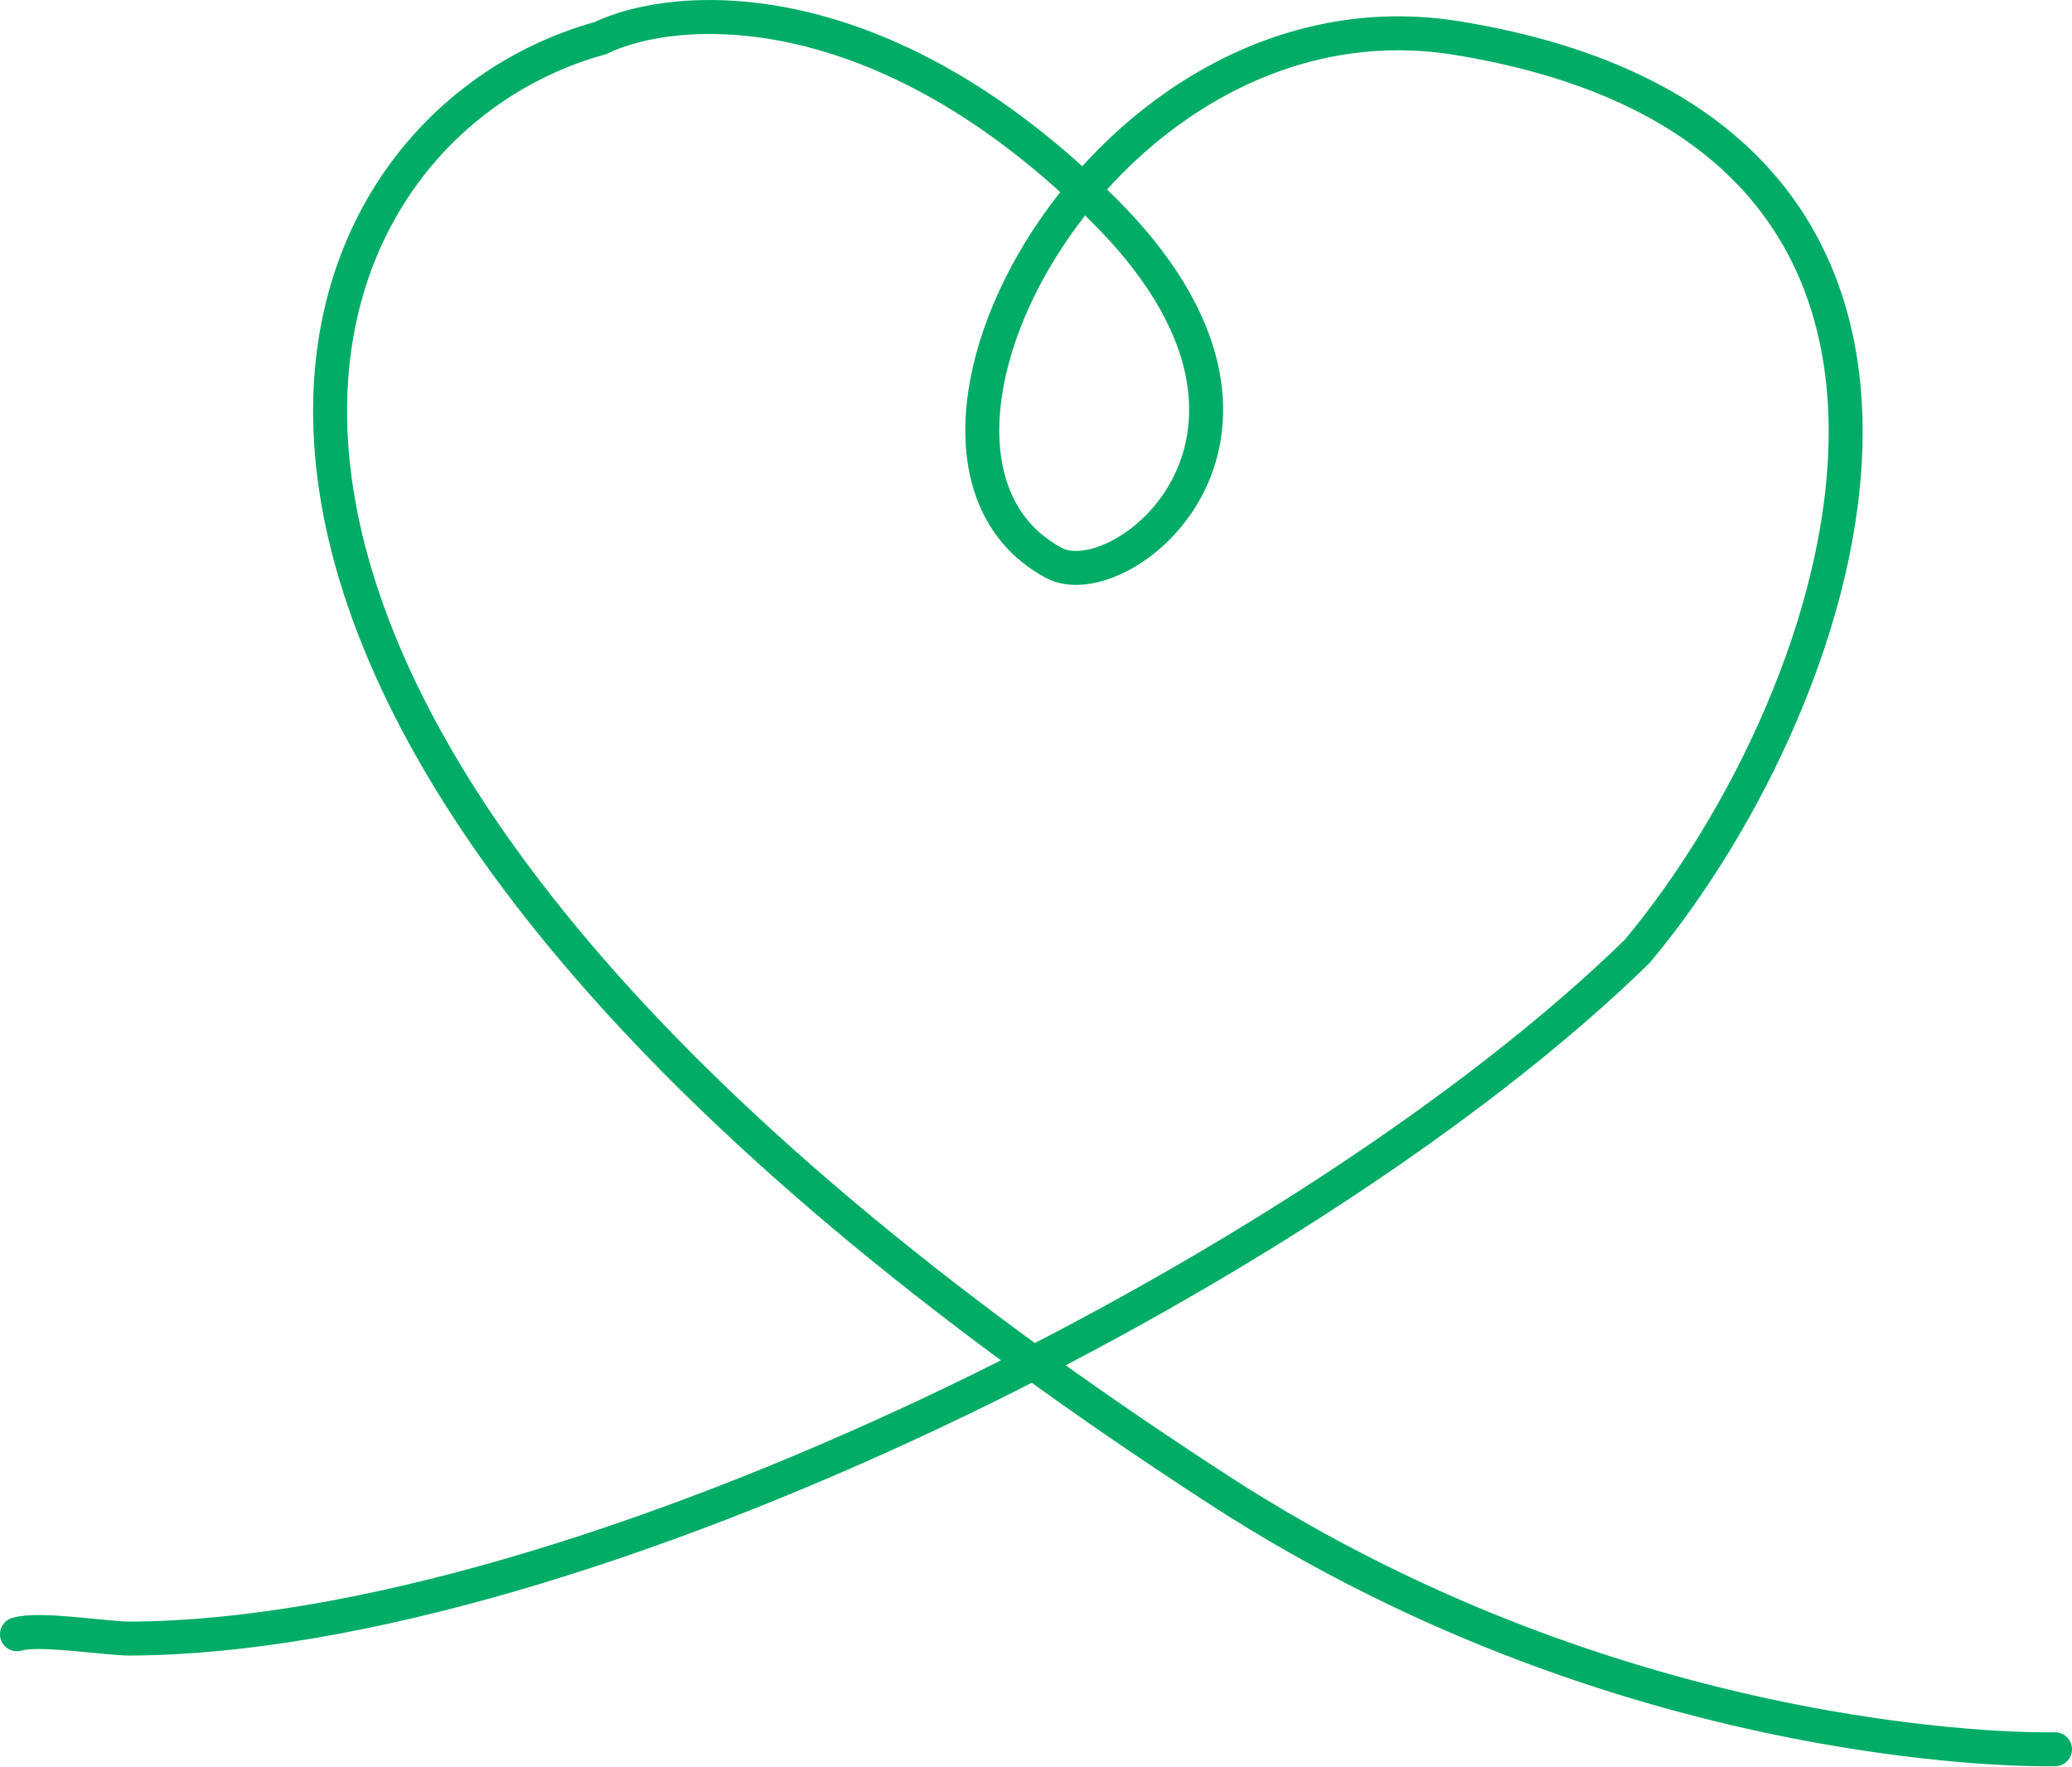
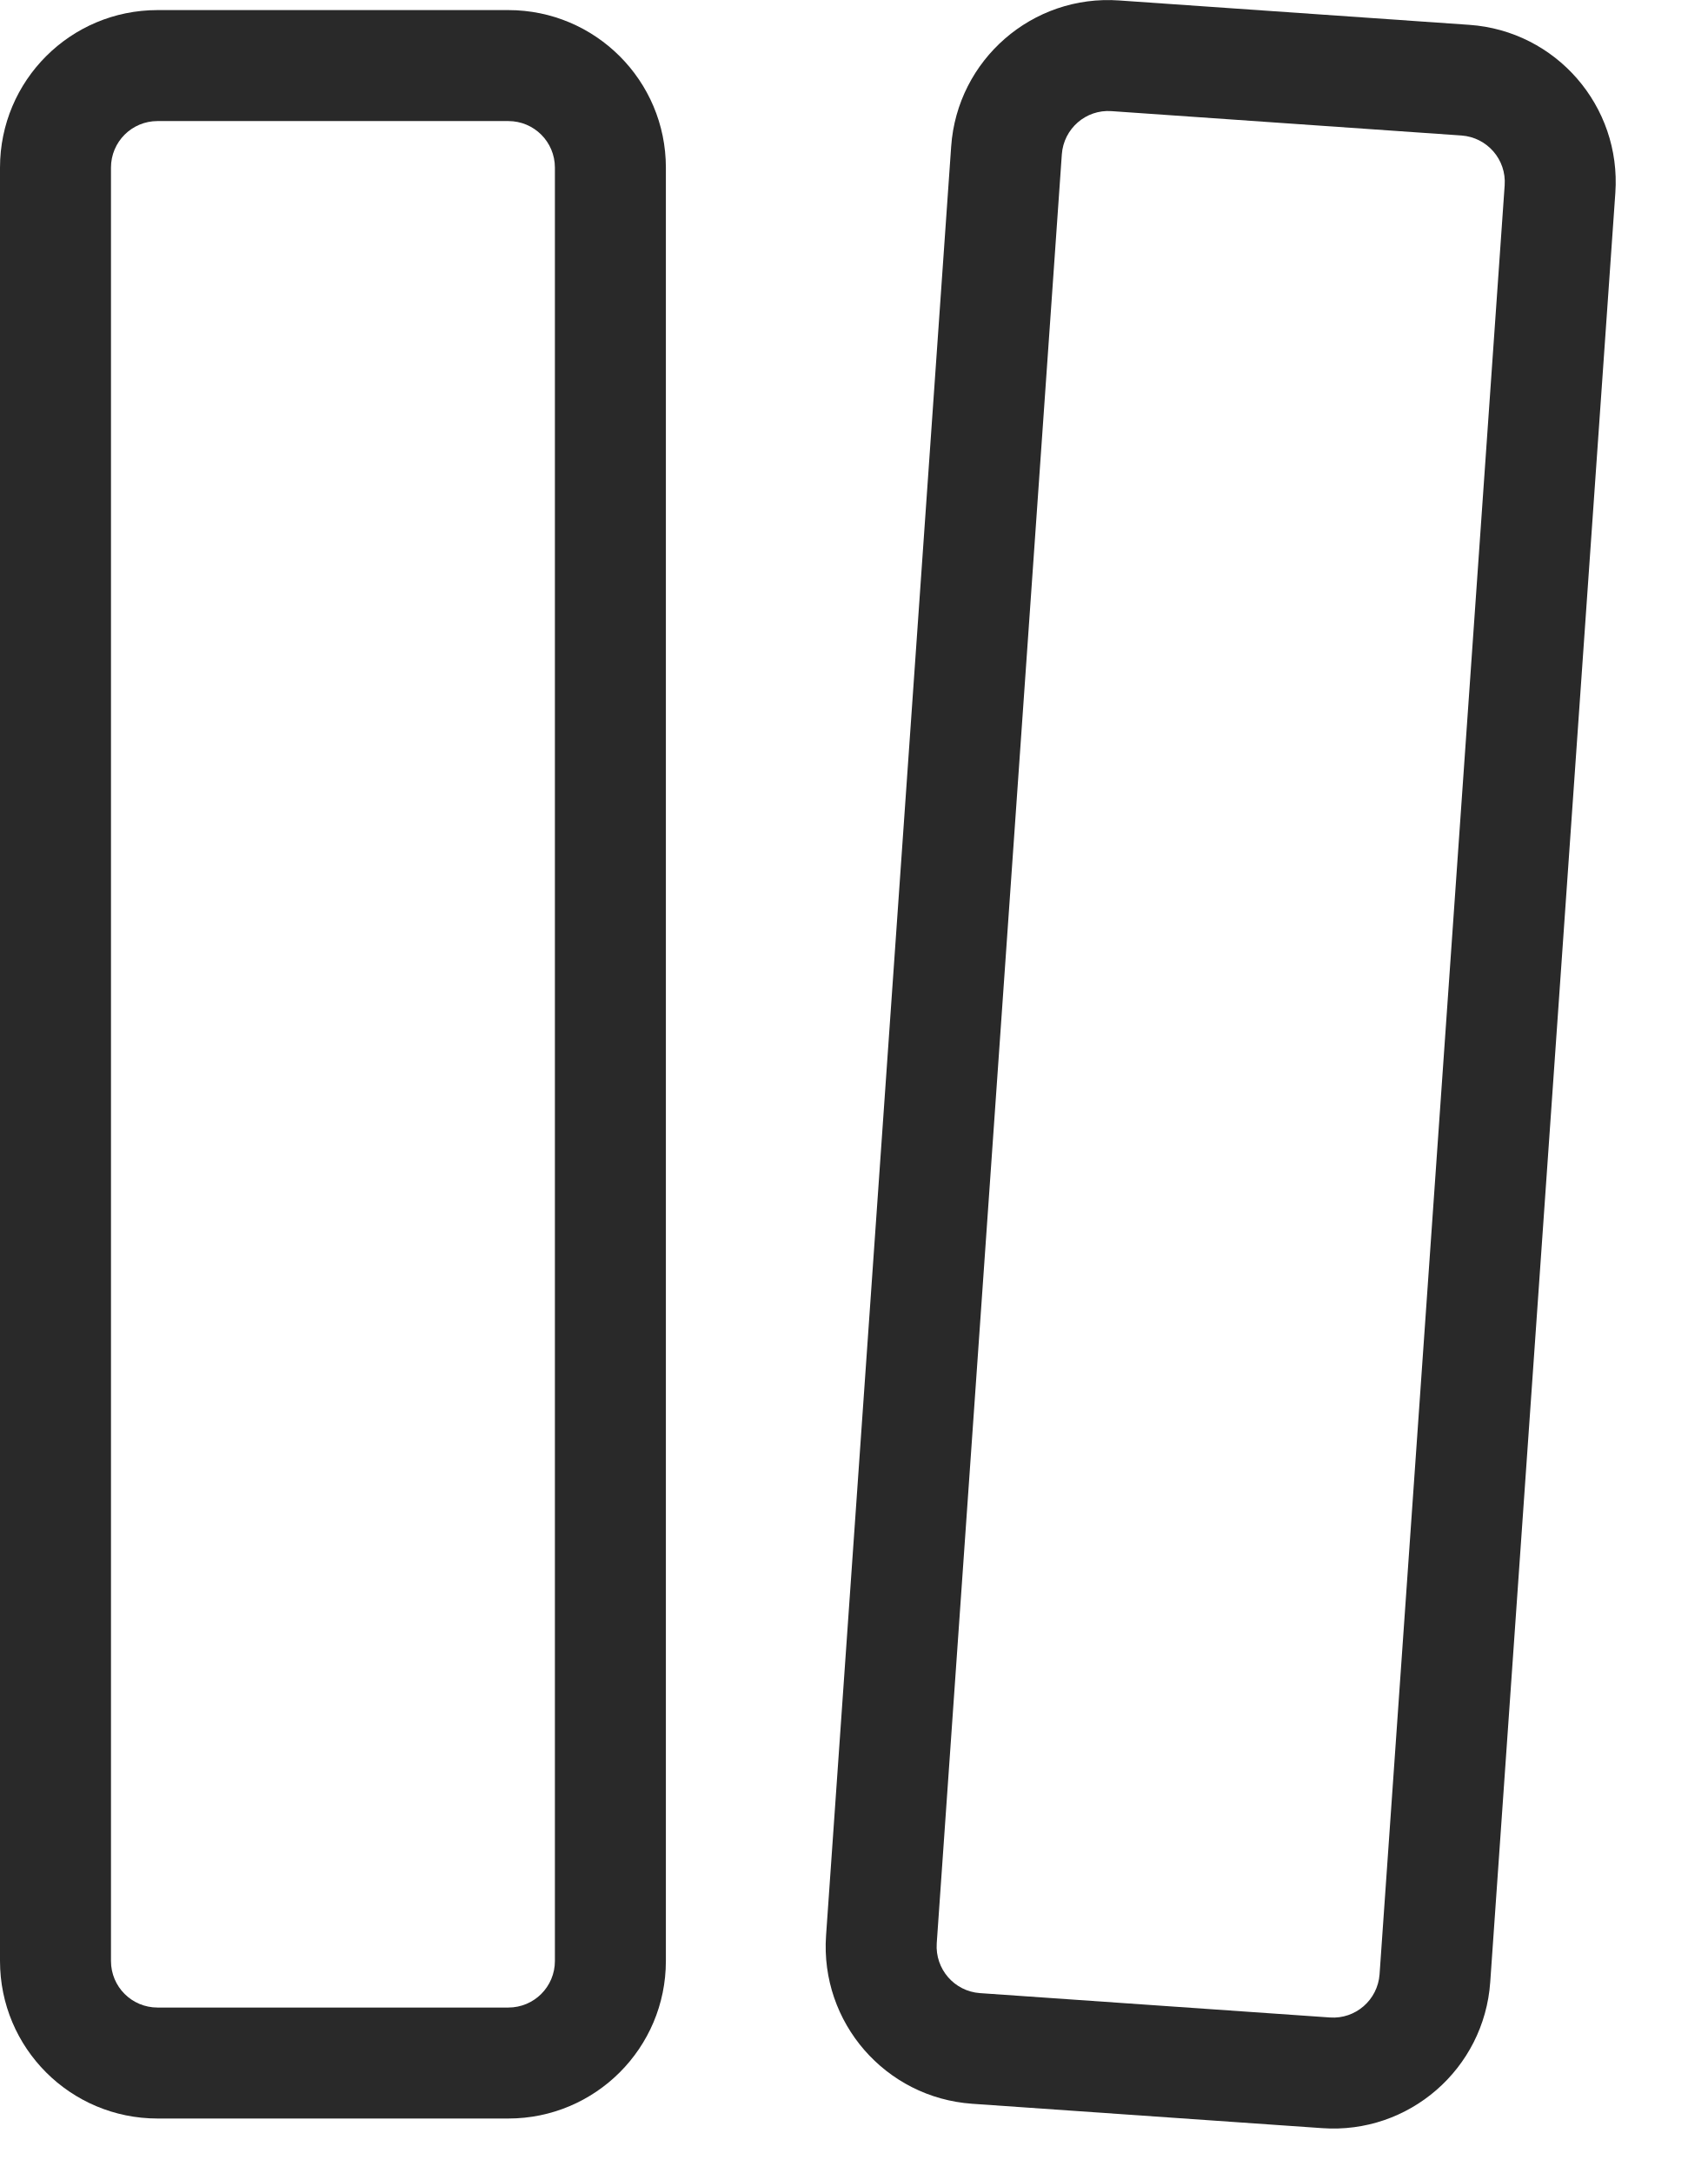
- <svg xmlns="http://www.w3.org/2000/svg" width="122" height="104" viewBox="0 0 122 104" fill="none">
-   <path d="M1 96.224C2.297 95.823 6.288 96.486 7.645 96.48C34.239 96.367 77.291 74.694 96.406 56.008C109.127 40.768 119.928 7.807 85.806 2.245C65.028 -1.142 50.187 26.798 62.06 33.148C66.018 35.265 78.258 25.613 65.028 12.405C51.799 -0.803 39.728 0.128 35.346 2.245C15.417 7.748 2.272 42.715 71.813 87.757C96.406 103.687 121 102.997 121 102.997" stroke="#00AC66" stroke-width="2" stroke-linecap="round" />
+ <svg xmlns="http://www.w3.org/2000/svg" width="11" height="14" viewBox="0 0 11 14" fill="none">
+   <path fill-rule="evenodd" clip-rule="evenodd" d="M9.466 0.16L7.211 0.003C6.652 -0.037 6.167 0.385 6.128 0.944L5.322 12.47C5.283 13.03 5.704 13.515 6.264 13.554L8.518 13.711C9.077 13.751 9.562 13.329 9.601 12.77L10.407 1.243C10.446 0.684 10.025 0.199 9.466 0.16ZM6.841 0.994C6.853 0.829 6.996 0.704 7.161 0.716L9.416 0.873C9.581 0.885 9.706 1.028 9.694 1.194L8.888 12.72C8.876 12.885 8.733 13.01 8.568 12.998L6.313 12.841C6.148 12.829 6.024 12.686 6.035 12.52L6.841 0.994Z" fill="#292929" />
+   <path fill-rule="evenodd" clip-rule="evenodd" d="M3.275 0.065H1.015C0.454 0.065 0 0.519 0 1.08V12.634C0 13.195 0.454 13.649 1.015 13.649H3.275C3.835 13.649 4.29 13.195 4.29 12.634V1.08C4.29 0.519 3.835 0.065 3.275 0.065ZM0.715 1.08C0.715 0.914 0.849 0.78 1.015 0.78H3.275C3.441 0.78 3.575 0.914 3.575 1.08V12.634C3.575 12.8 3.441 12.934 3.275 12.934H1.015C0.849 12.934 0.715 12.8 0.715 12.634V1.08Z" fill="#292929" />
</svg>
